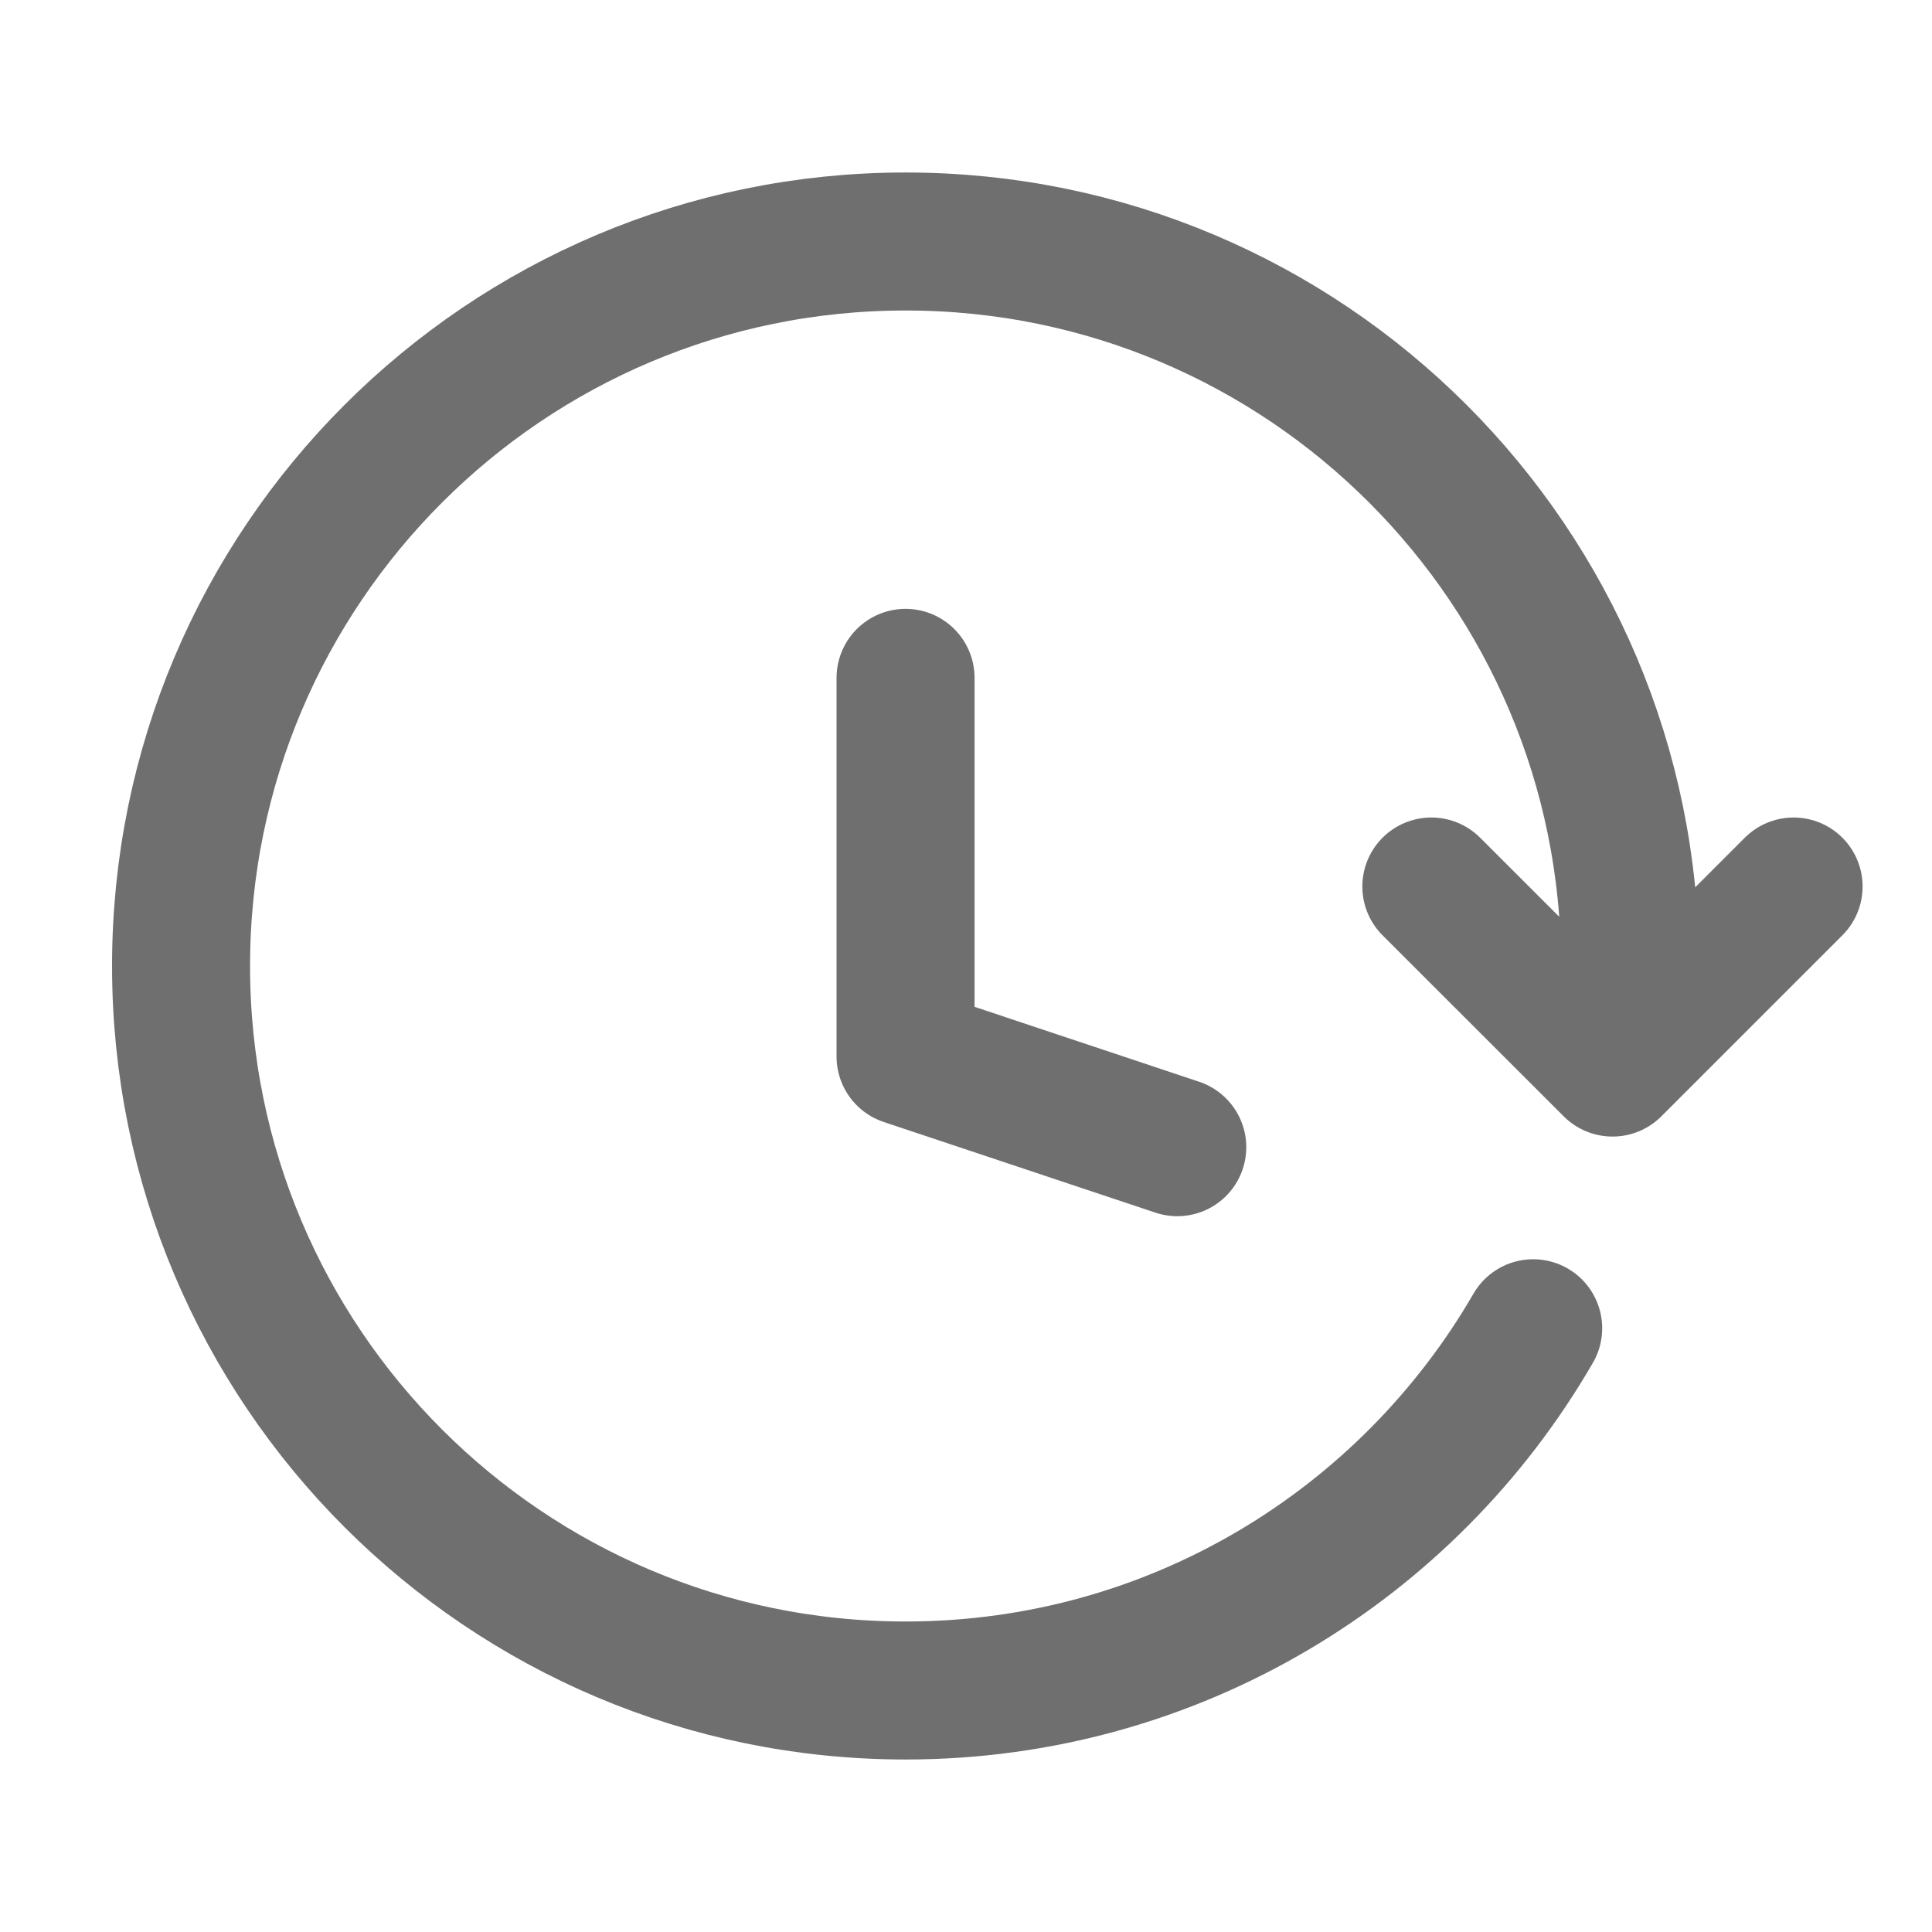
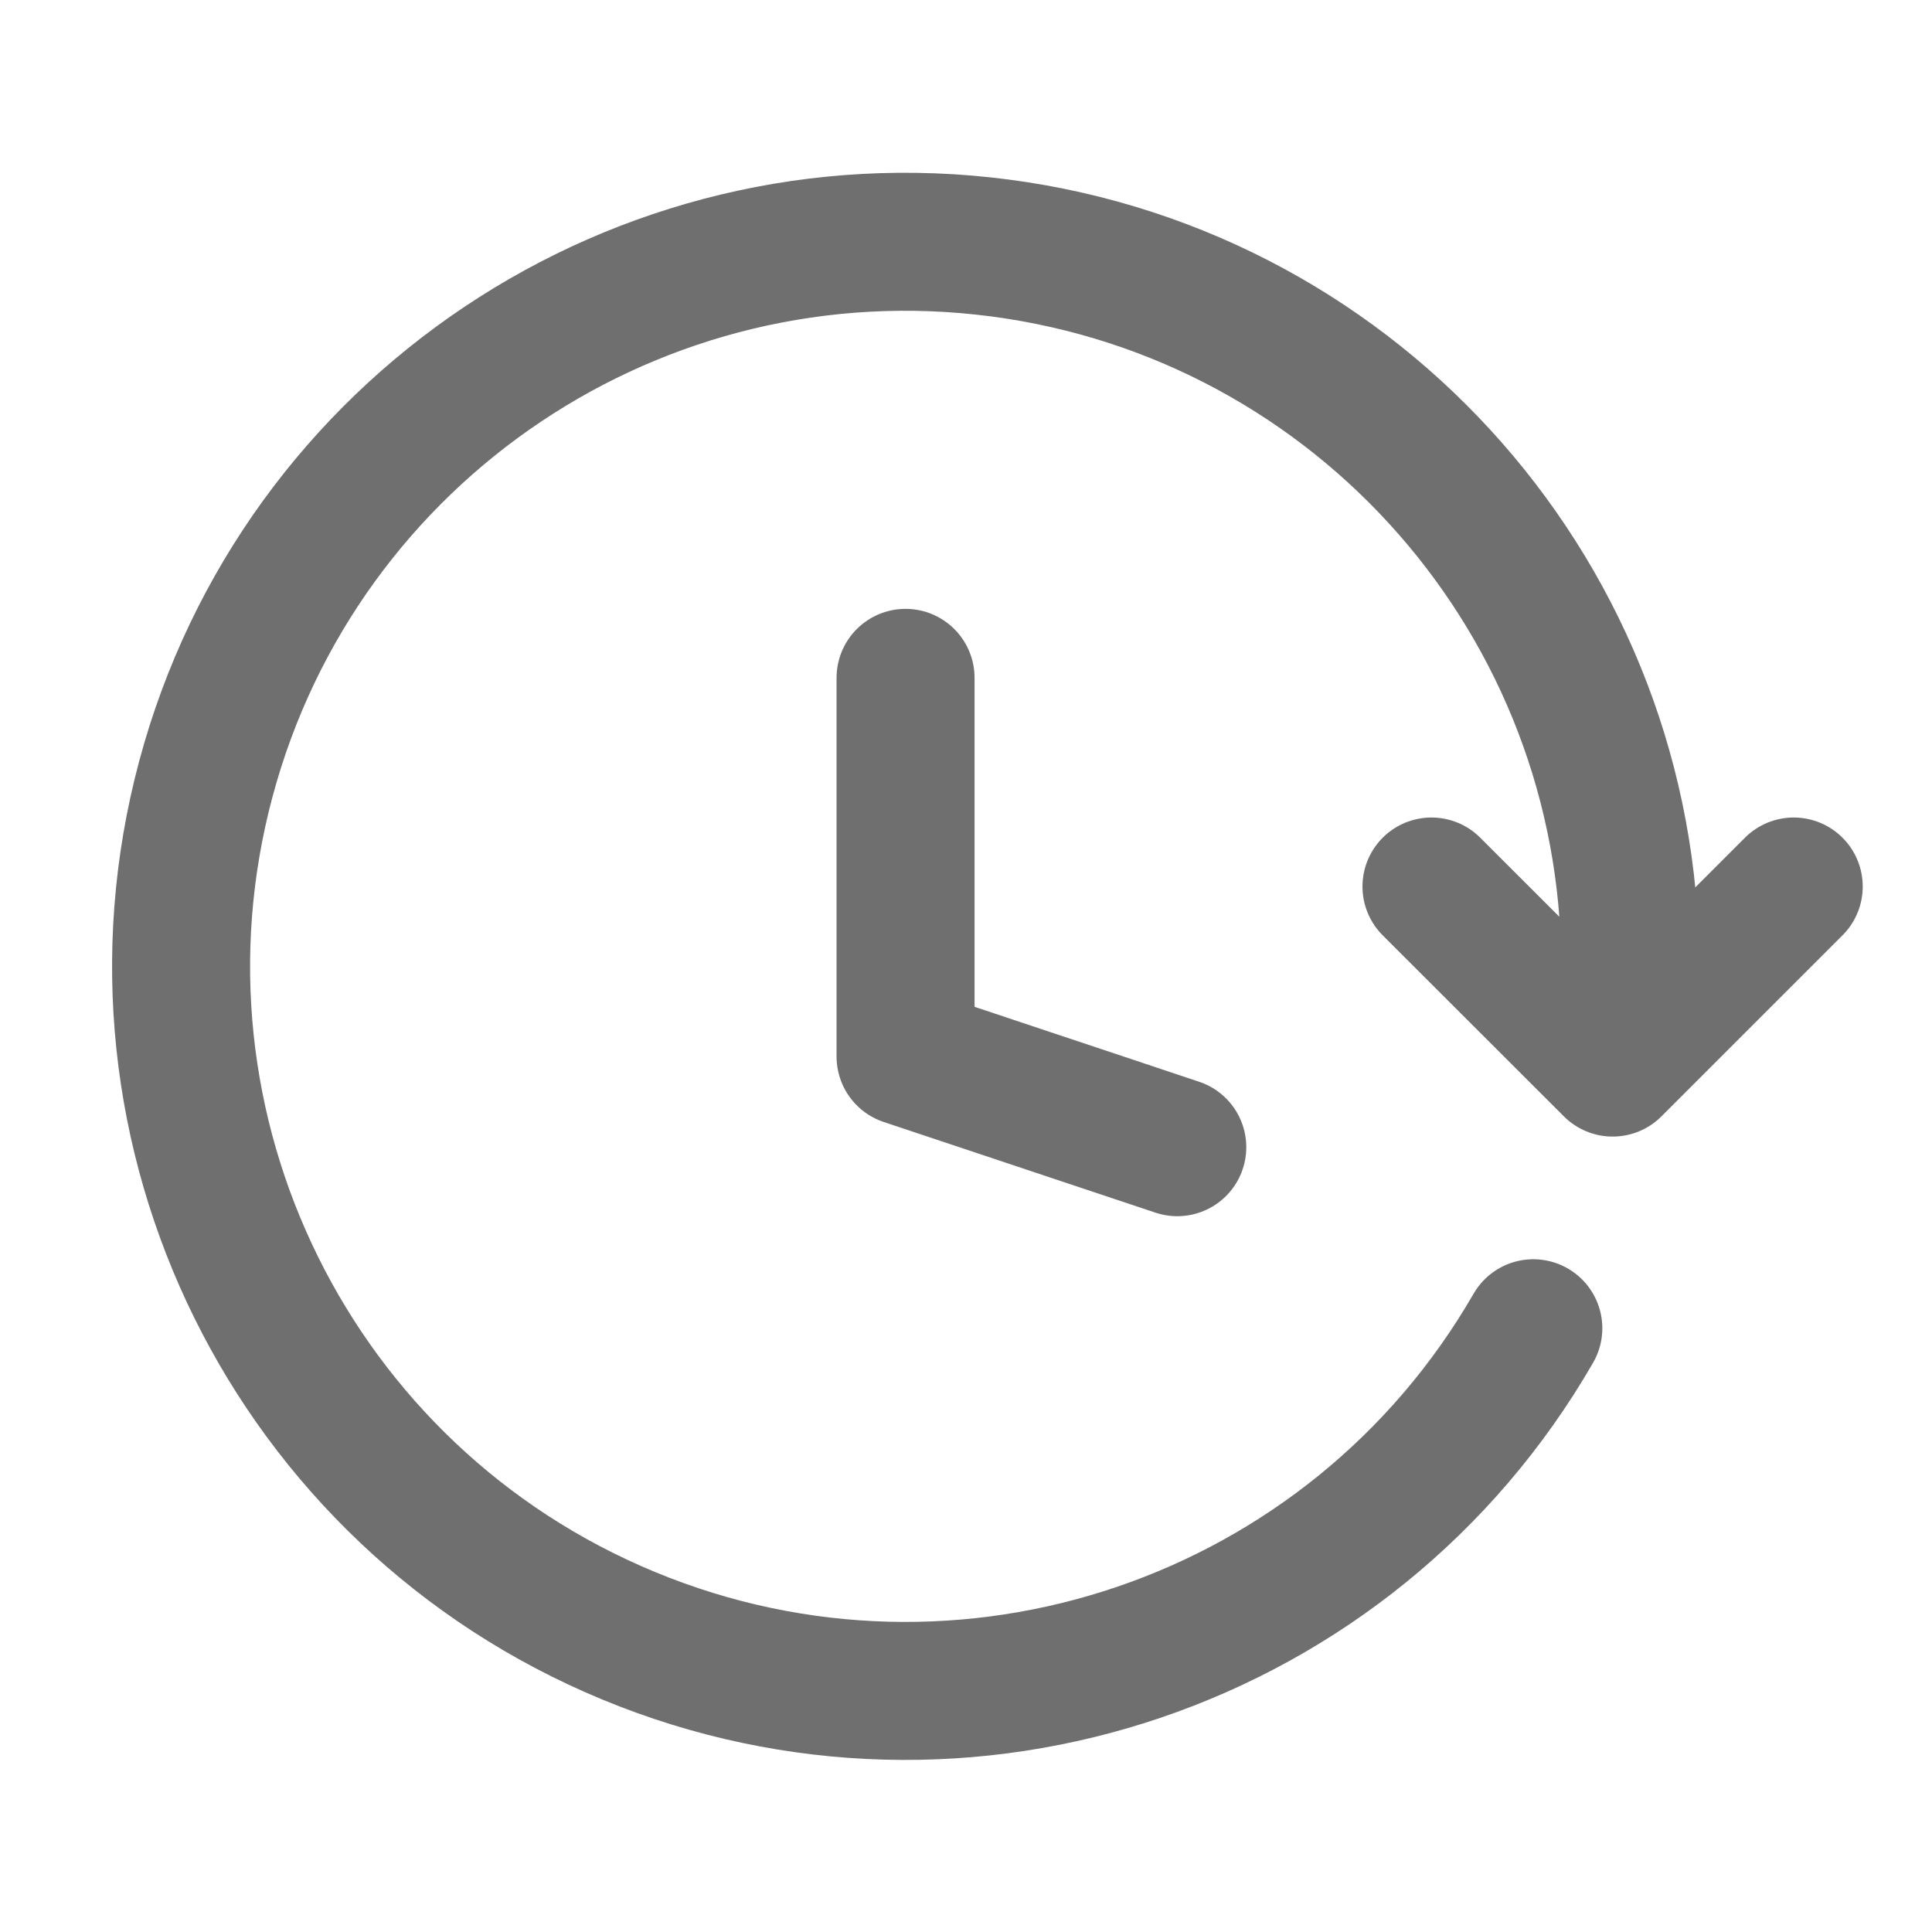
<svg xmlns="http://www.w3.org/2000/svg" width="14" height="14" viewBox="0 0 14 14" fill="none">
-   <path d="M8.531 8.313L6.562 7.656V4.912M11.812 7C11.812 4.101 9.462 1.75 6.562 1.75C3.663 1.75 1.312 4.101 1.312 7C1.312 9.9 3.663 12.25 6.562 12.25C8.506 12.25 10.202 11.194 11.11 9.625M10.372 6.424L11.685 7.736L12.997 6.424" stroke="#6F6F6F" stroke-linecap="round" stroke-linejoin="round" />
+   <path d="M8.531 8.313l-1.969-.657V4.912M11.813 7a5.25 5.25 0 10-.702 2.625m-.738-3.201l1.313 1.312 1.312-1.312" stroke="#6F6F6F" stroke-linecap="round" stroke-linejoin="round" />
</svg>
